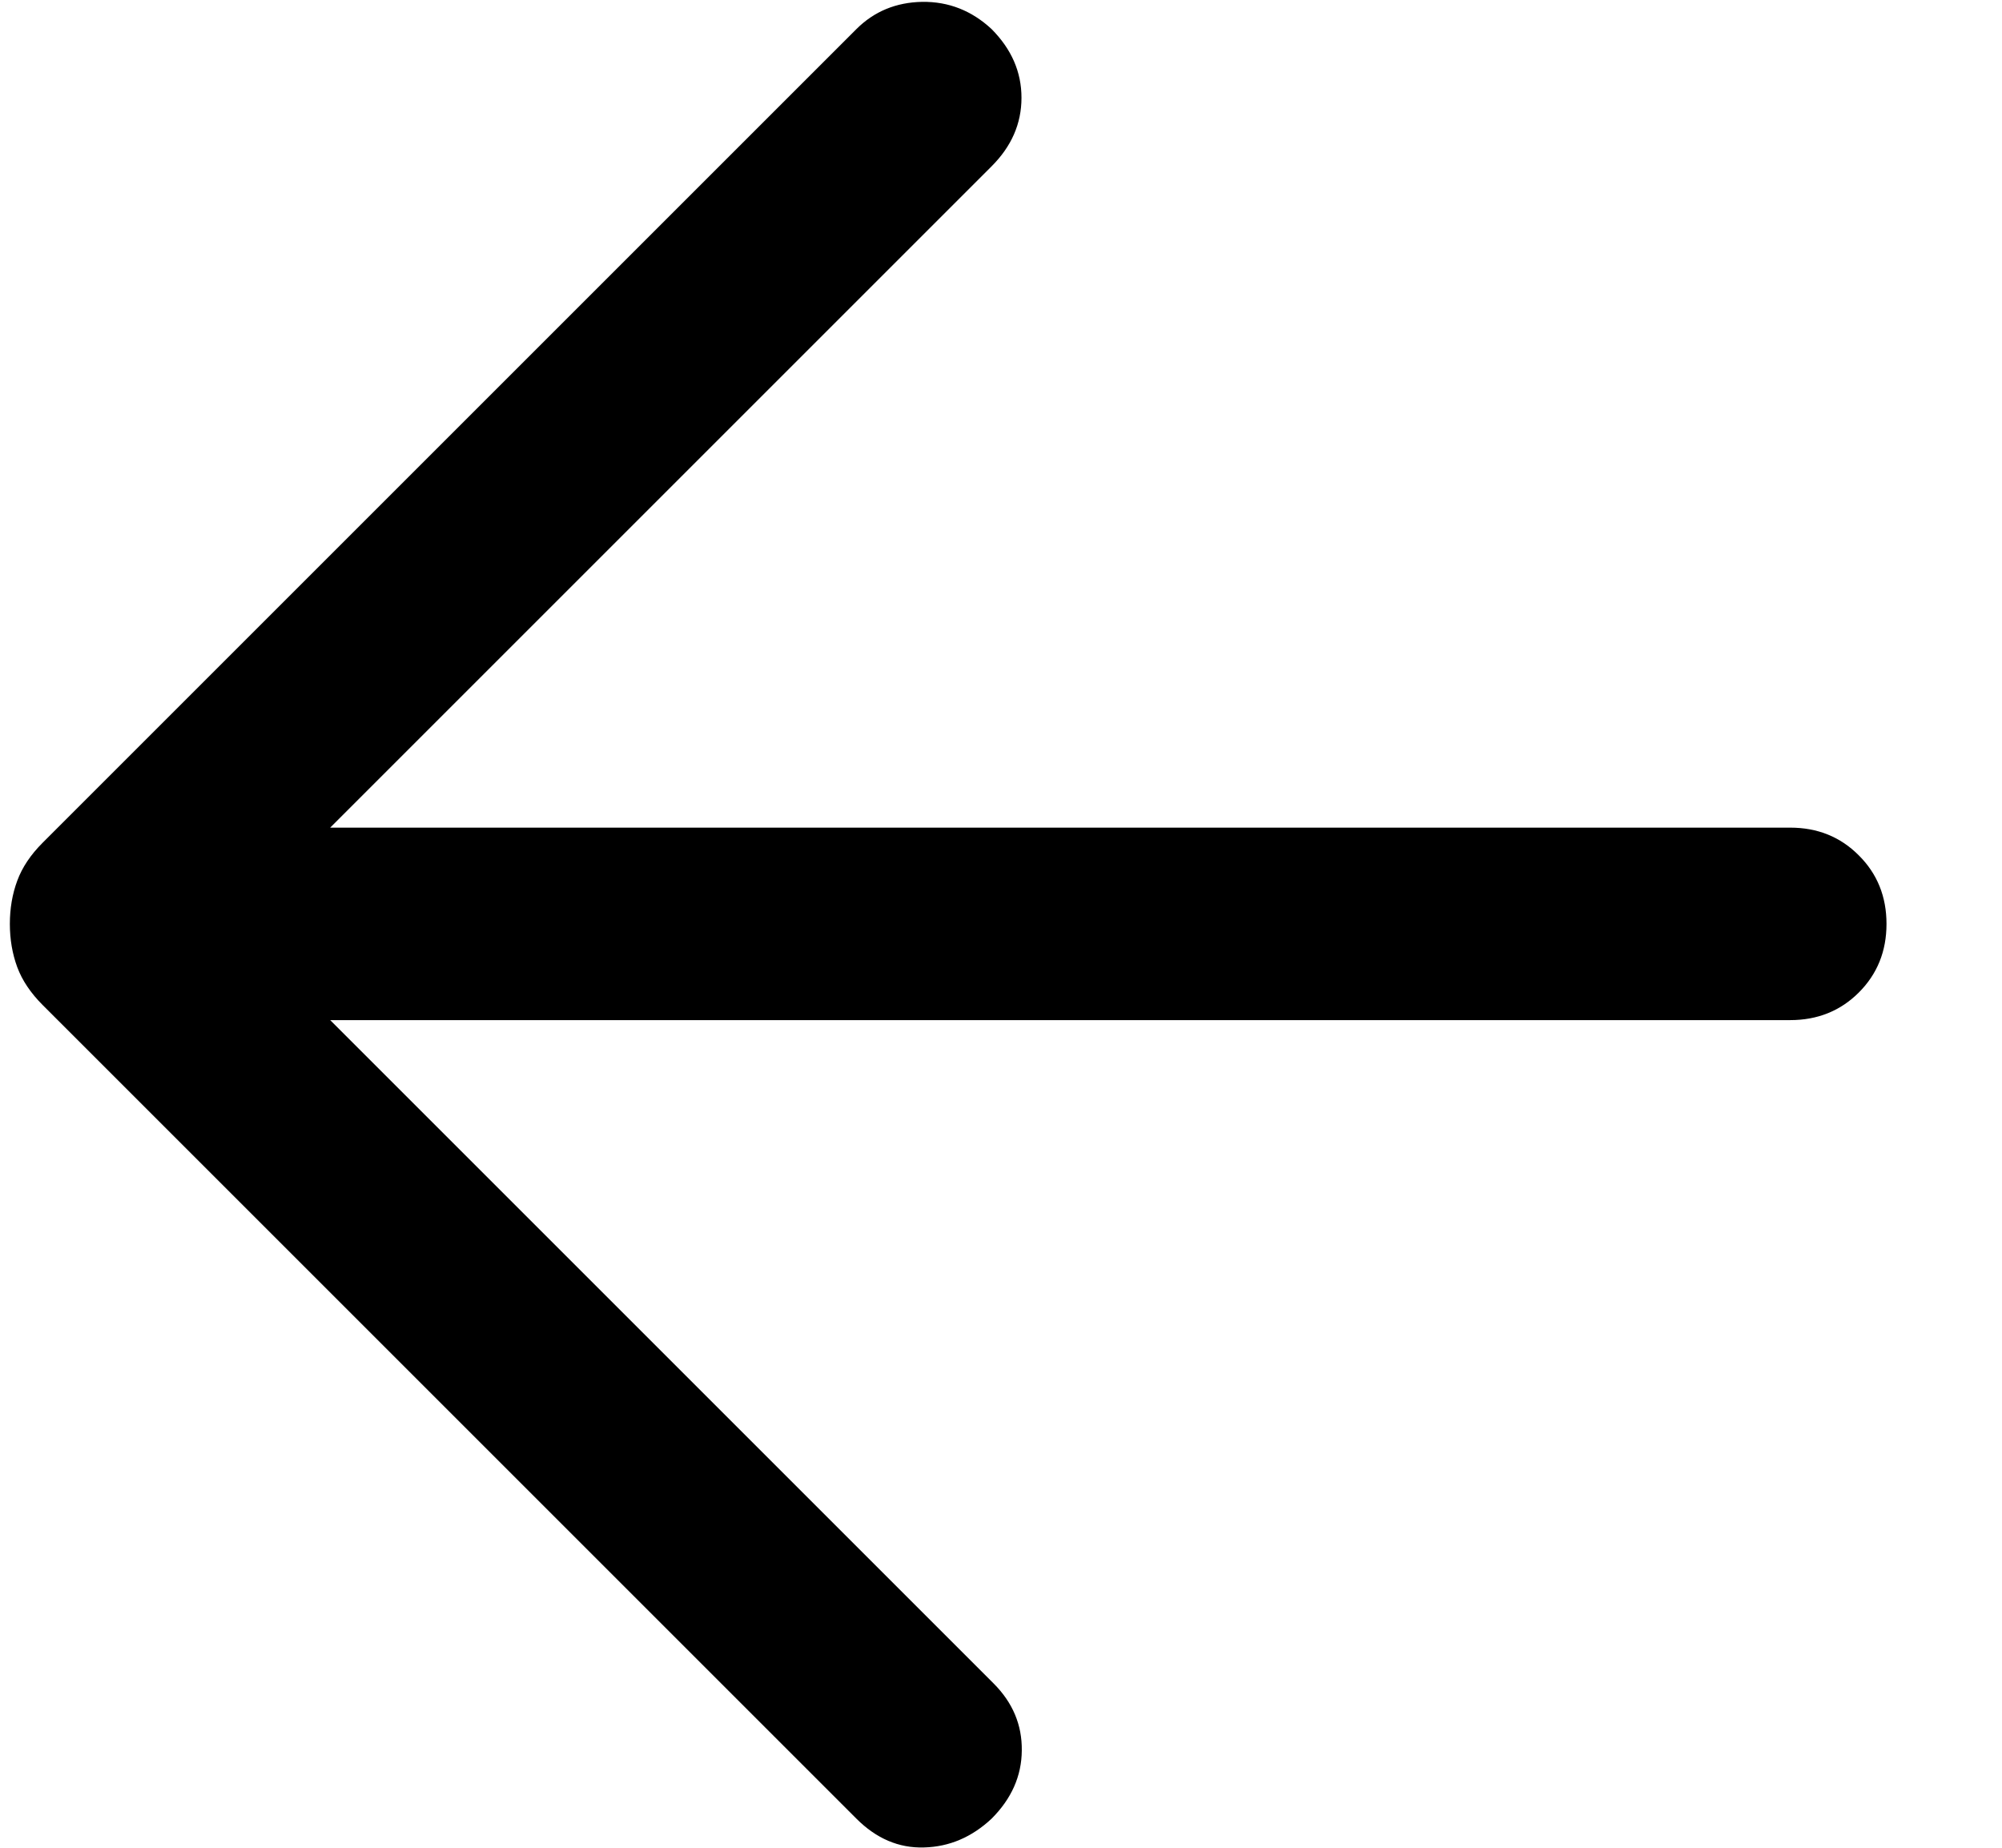
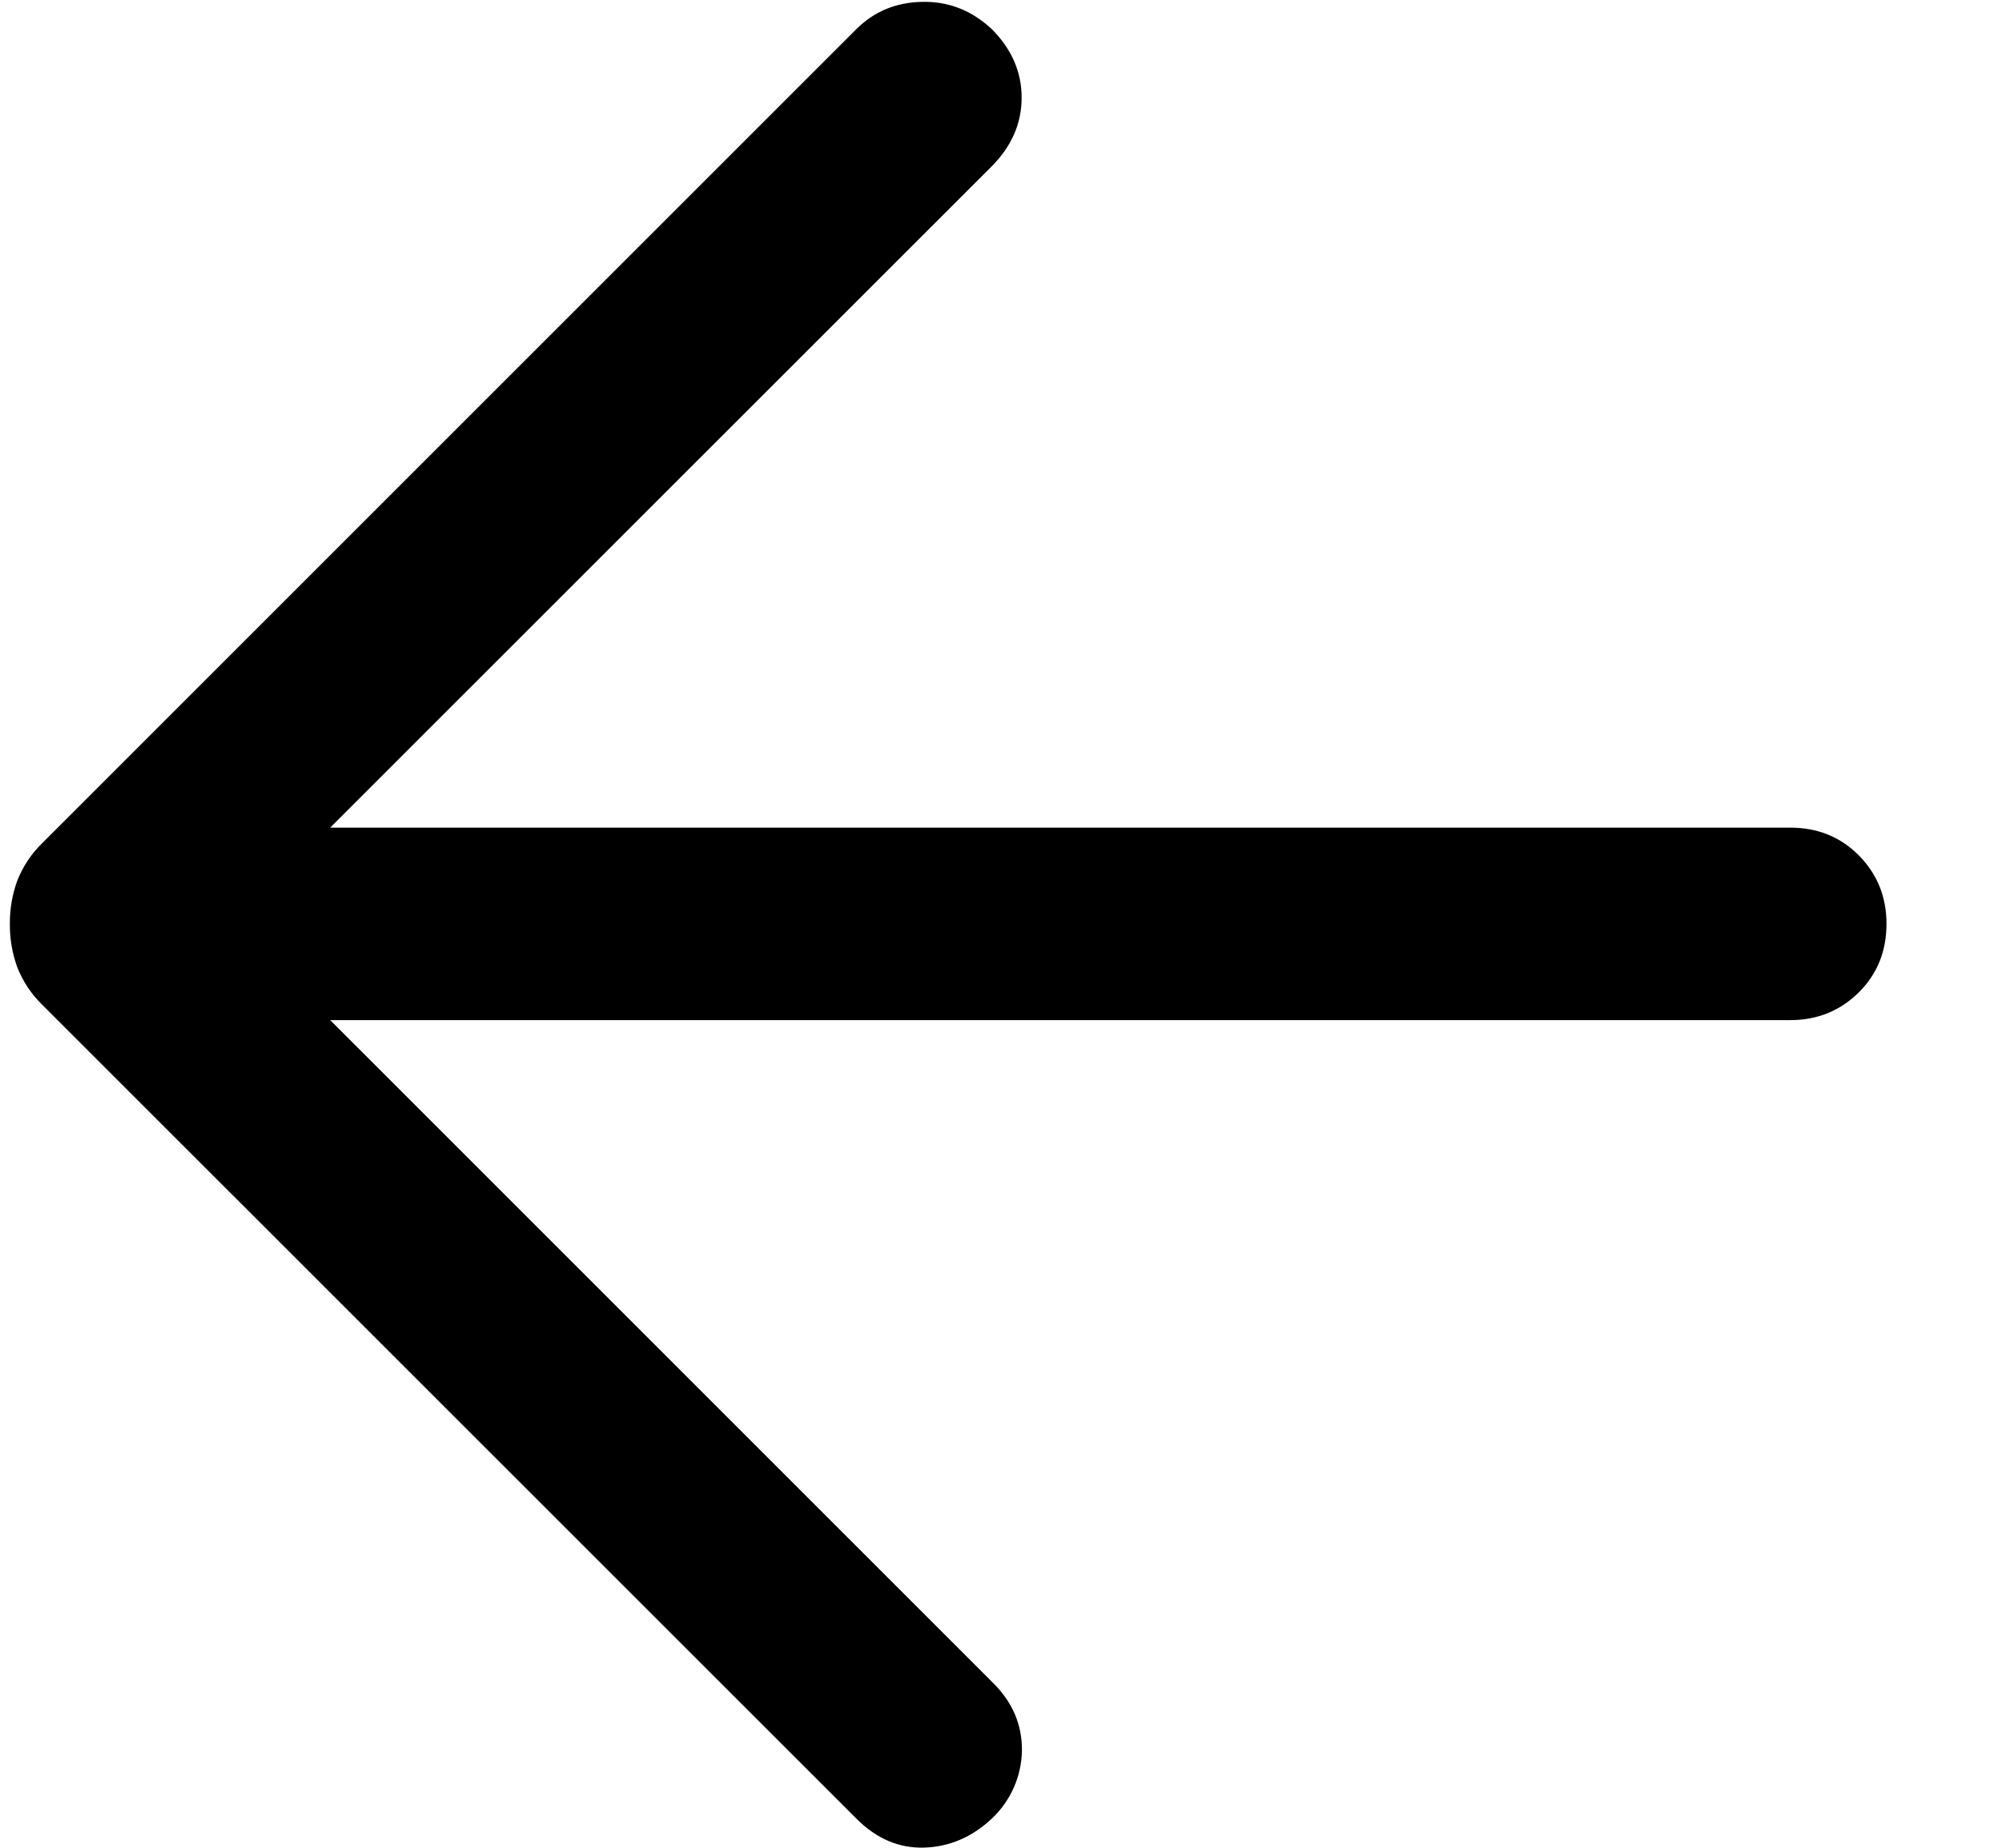
- <svg xmlns="http://www.w3.org/2000/svg" width="13" height="12" viewBox="0 0 13 12" fill="none">
-   <path d="M2.144 6.625L6.452 10.933C6.576 11.057 6.637 11.202 6.635 11.368C6.634 11.534 6.568 11.682 6.439 11.811C6.31 11.932 6.163 11.994 6 11.998C5.836 12.003 5.69 11.94 5.561 11.811L0.277 6.527C0.199 6.449 0.144 6.367 0.112 6.281C0.08 6.194 0.064 6.101 0.064 6C0.064 5.9 0.08 5.806 0.112 5.72C0.144 5.633 0.199 5.551 0.277 5.473L5.561 0.189C5.676 0.074 5.819 0.015 5.989 0.012C6.16 0.01 6.31 0.069 6.439 0.189C6.568 0.319 6.633 0.467 6.633 0.635C6.633 0.803 6.568 0.951 6.439 1.08L2.144 5.375H11.625C11.802 5.375 11.951 5.435 12.07 5.555C12.19 5.674 12.25 5.823 12.25 6C12.25 6.178 12.19 6.326 12.07 6.446C11.951 6.565 11.802 6.625 11.625 6.625H2.144Z" fill="black" />
+ <svg xmlns="http://www.w3.org/2000/svg" width="13" height="12" fill="none">
+   <path d="M2.144 6.625l4.308 4.308c.124.124.185.269.184.435a.62.62 0 0 1-.196.443c-.129.121-.276.183-.439.188s-.31-.058-.439-.187L.277 6.528a.69.69 0 0 1-.165-.247A.8.8 0 0 1 .064 6a.8.8 0 0 1 .048-.28.69.69 0 0 1 .165-.247L5.561.189c.115-.115.258-.174.429-.177s.32.056.45.177c.129.129.194.278.194.445s-.065.316-.194.446L2.144 5.375h9.481c.177 0 .326.06.445.18s.18.268.18.445-.06.326-.18.445-.268.18-.445.18H2.144z" fill="#000" />
</svg>
